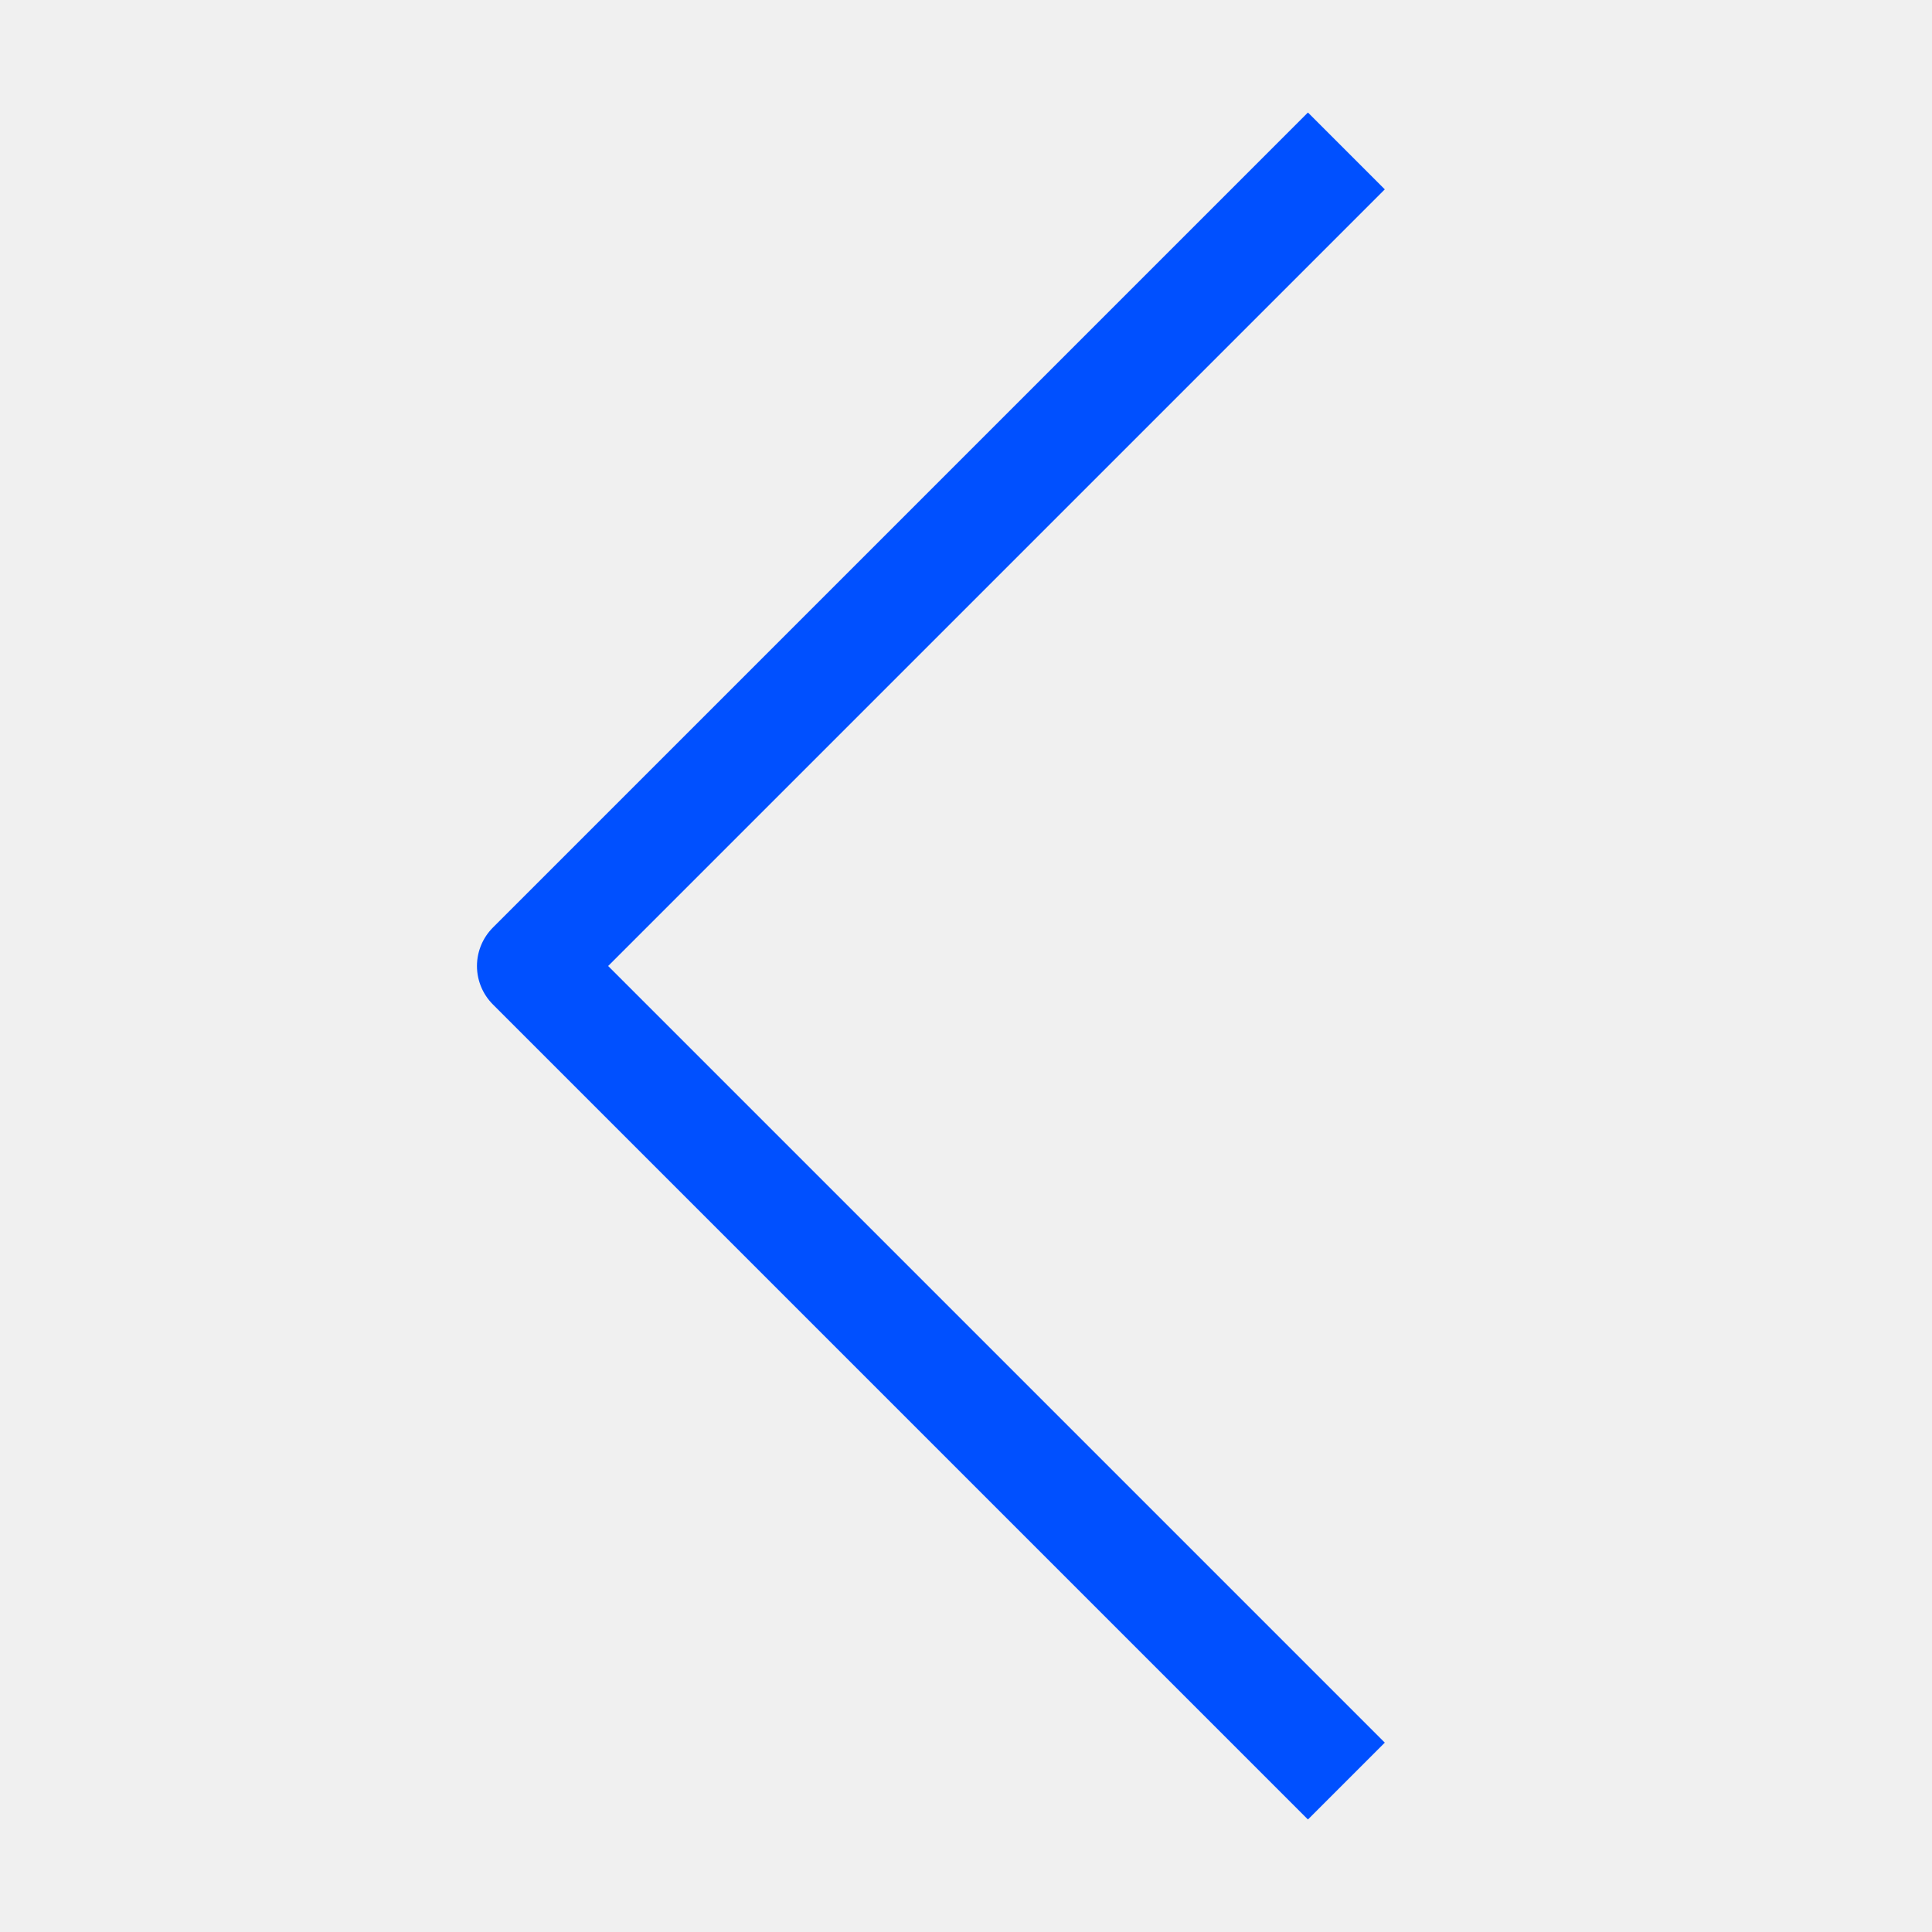
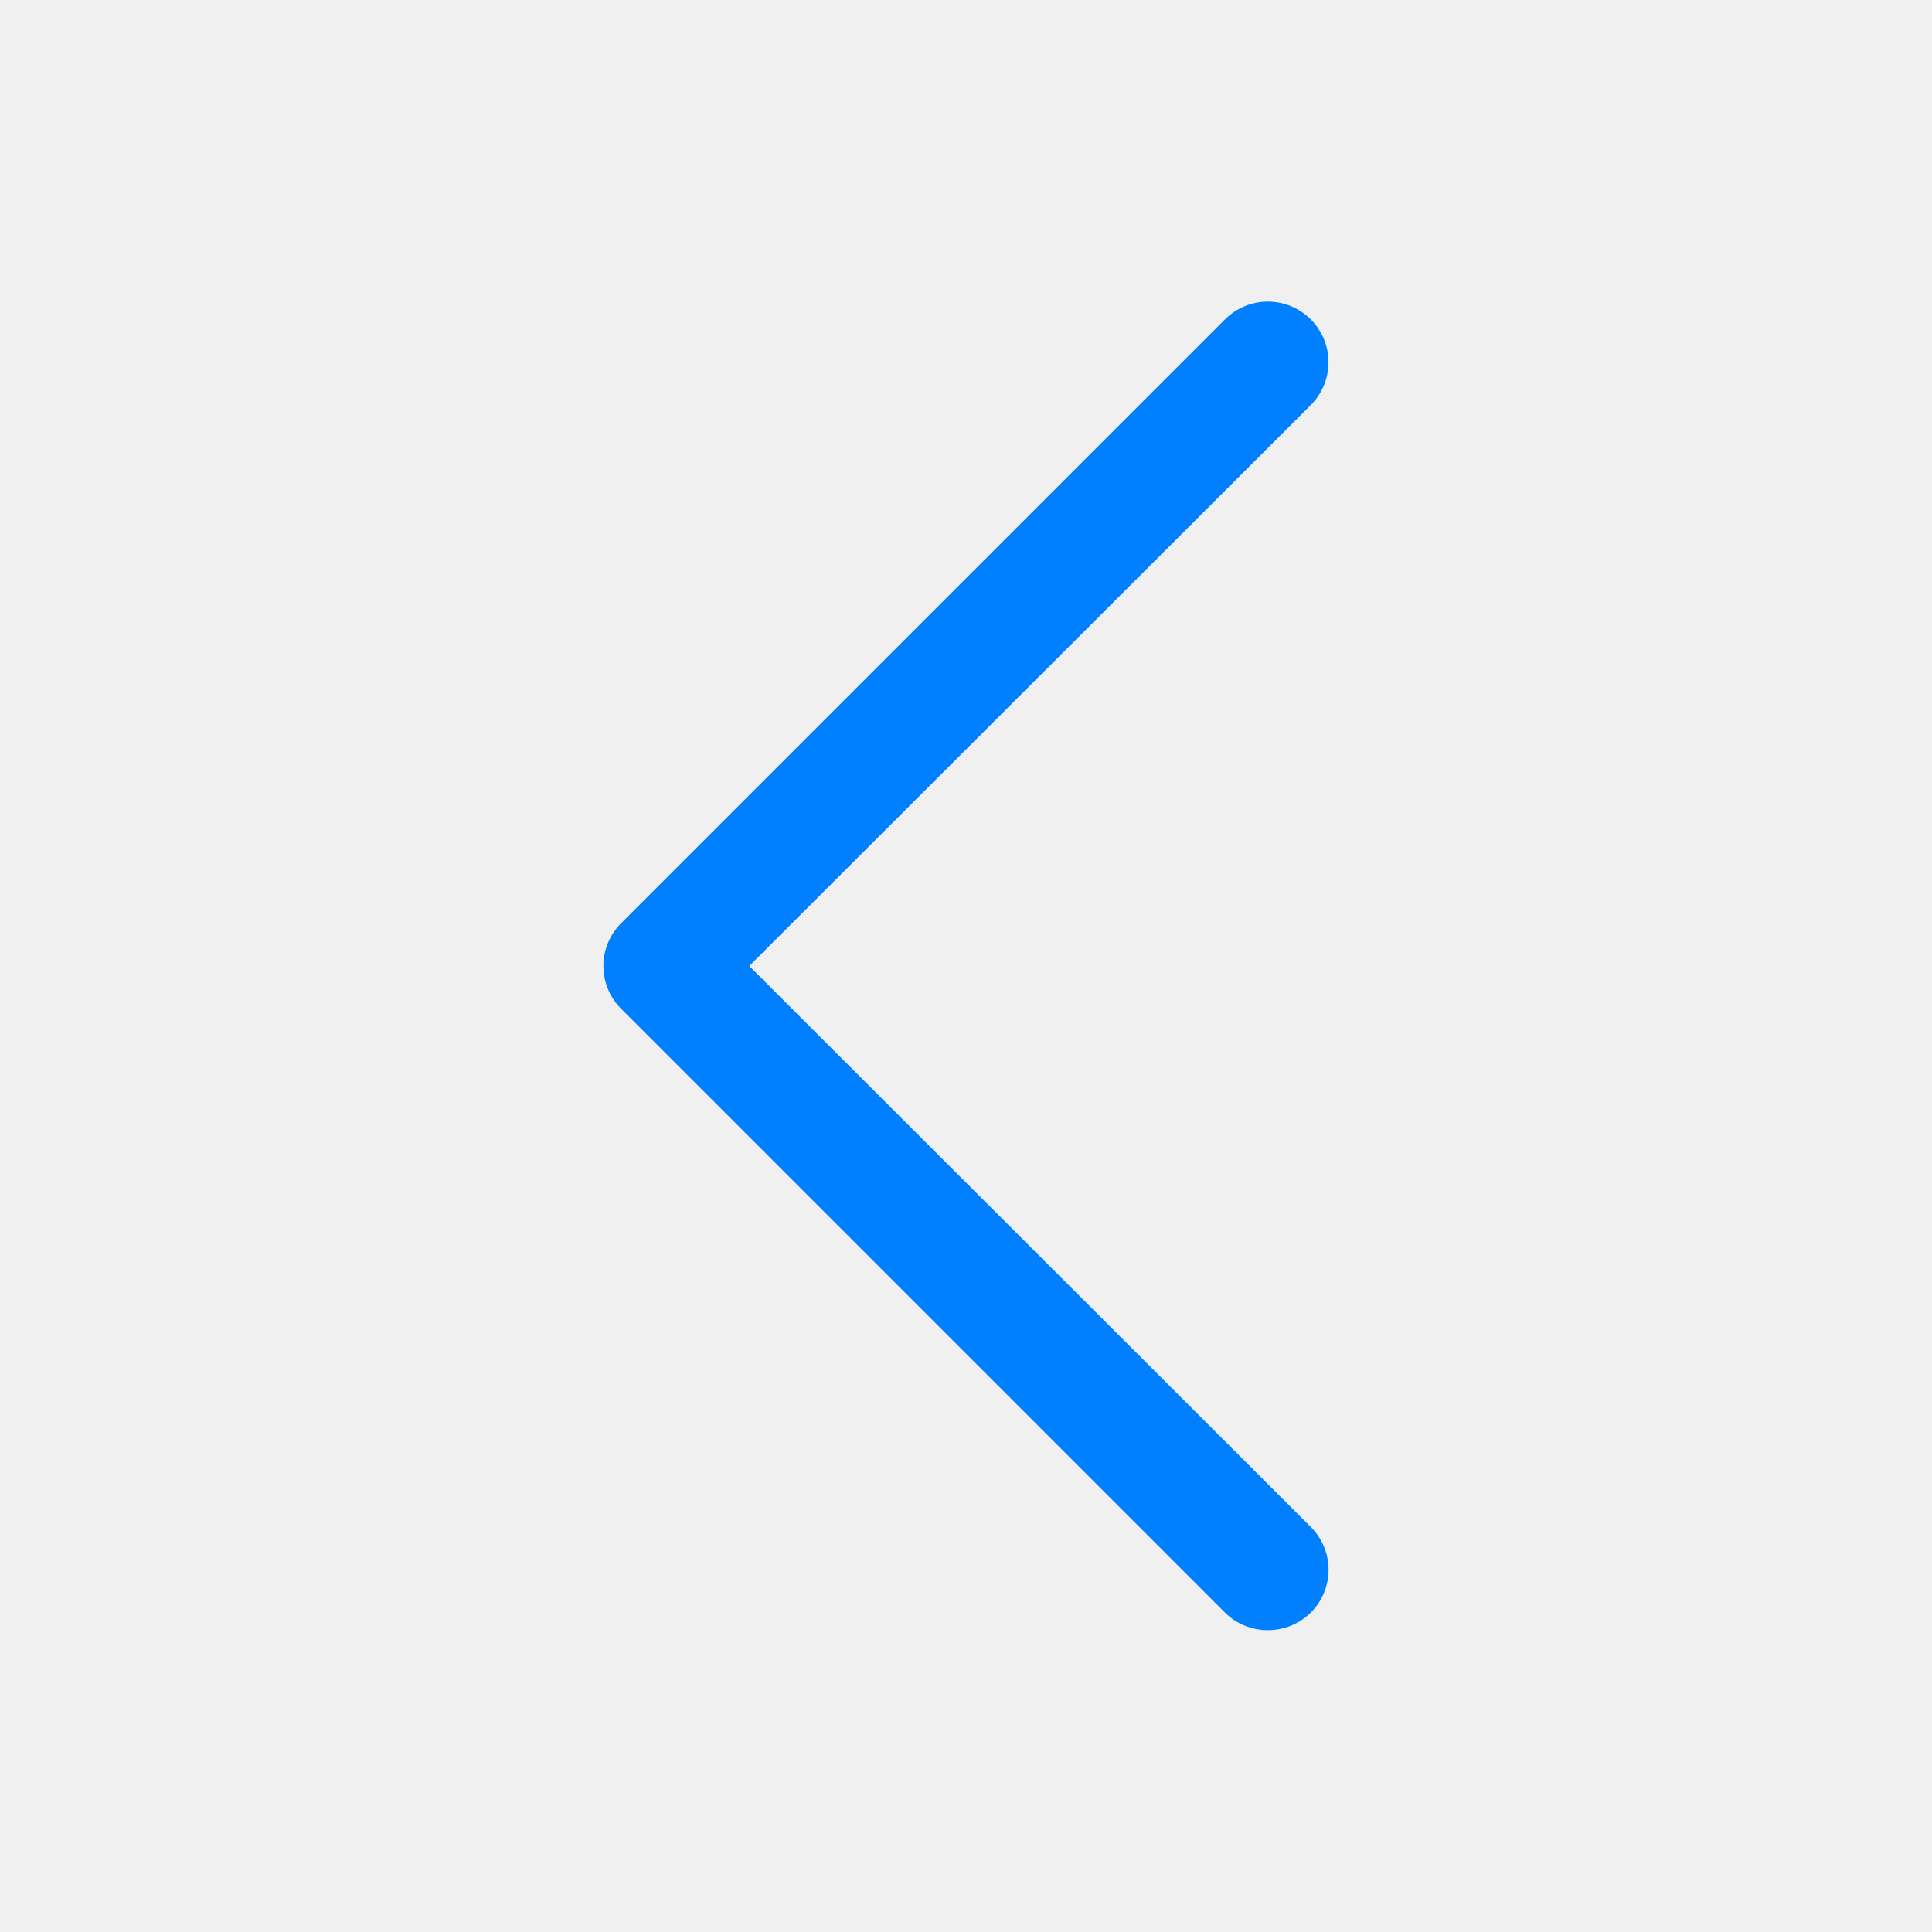
- <svg xmlns="http://www.w3.org/2000/svg" viewBox="0,0,256,256" width="72px" height="72px" fill-rule="nonzero">
-   <g transform="translate(12.8,12.8) scale(0.9,0.9)">
-     <g fill-opacity="0" fill="#ffffff" fill-rule="nonzero" stroke="none" stroke-width="1" stroke-linecap="butt" stroke-linejoin="miter" stroke-miterlimit="10" stroke-dasharray="" stroke-dashoffset="0" font-family="none" font-weight="none" font-size="none" text-anchor="none" style="mix-blend-mode: normal">
-       <path d="M-14.222,270.222v-284.444h284.444v284.444z" id="bgRectangle" />
-     </g>
-     <g fill="none" fill-rule="nonzero" stroke="#0050ff" stroke-width="2" stroke-linecap="butt" stroke-linejoin="round" stroke-miterlimit="10" stroke-dasharray="" stroke-dashoffset="0" font-family="none" font-weight="none" font-size="none" text-anchor="none" style="mix-blend-mode: normal">
-       <g transform="scale(8,8)">
-         <path d="M23,31l-15,-15l15,-15" />
-       </g>
-     </g>
+ <svg xmlns="http://www.w3.org/2000/svg" width="72" height="72" viewBox="0 0 256 256">
+   <g stroke-miterlimit="10" font-family="none" font-size="none" font-weight="none" text-anchor="none">
+     <path fill="none" fill-opacity="0" d="M0 256V0h256v256z" style="mix-blend-mode:normal" />
+     <path fill="#0080ff" d="M21 27a1 1 0 0 1-.71-.29l-10-10a1 1 0 0 1 0-1.42l10-10a1.004 1.004 0 0 1 1.42 1.42L12.41 16l9.3 9.29A1 1 0 0 1 21 27z" style="mix-blend-mode:normal" transform="scale(8)" />
  </g>
</svg>
